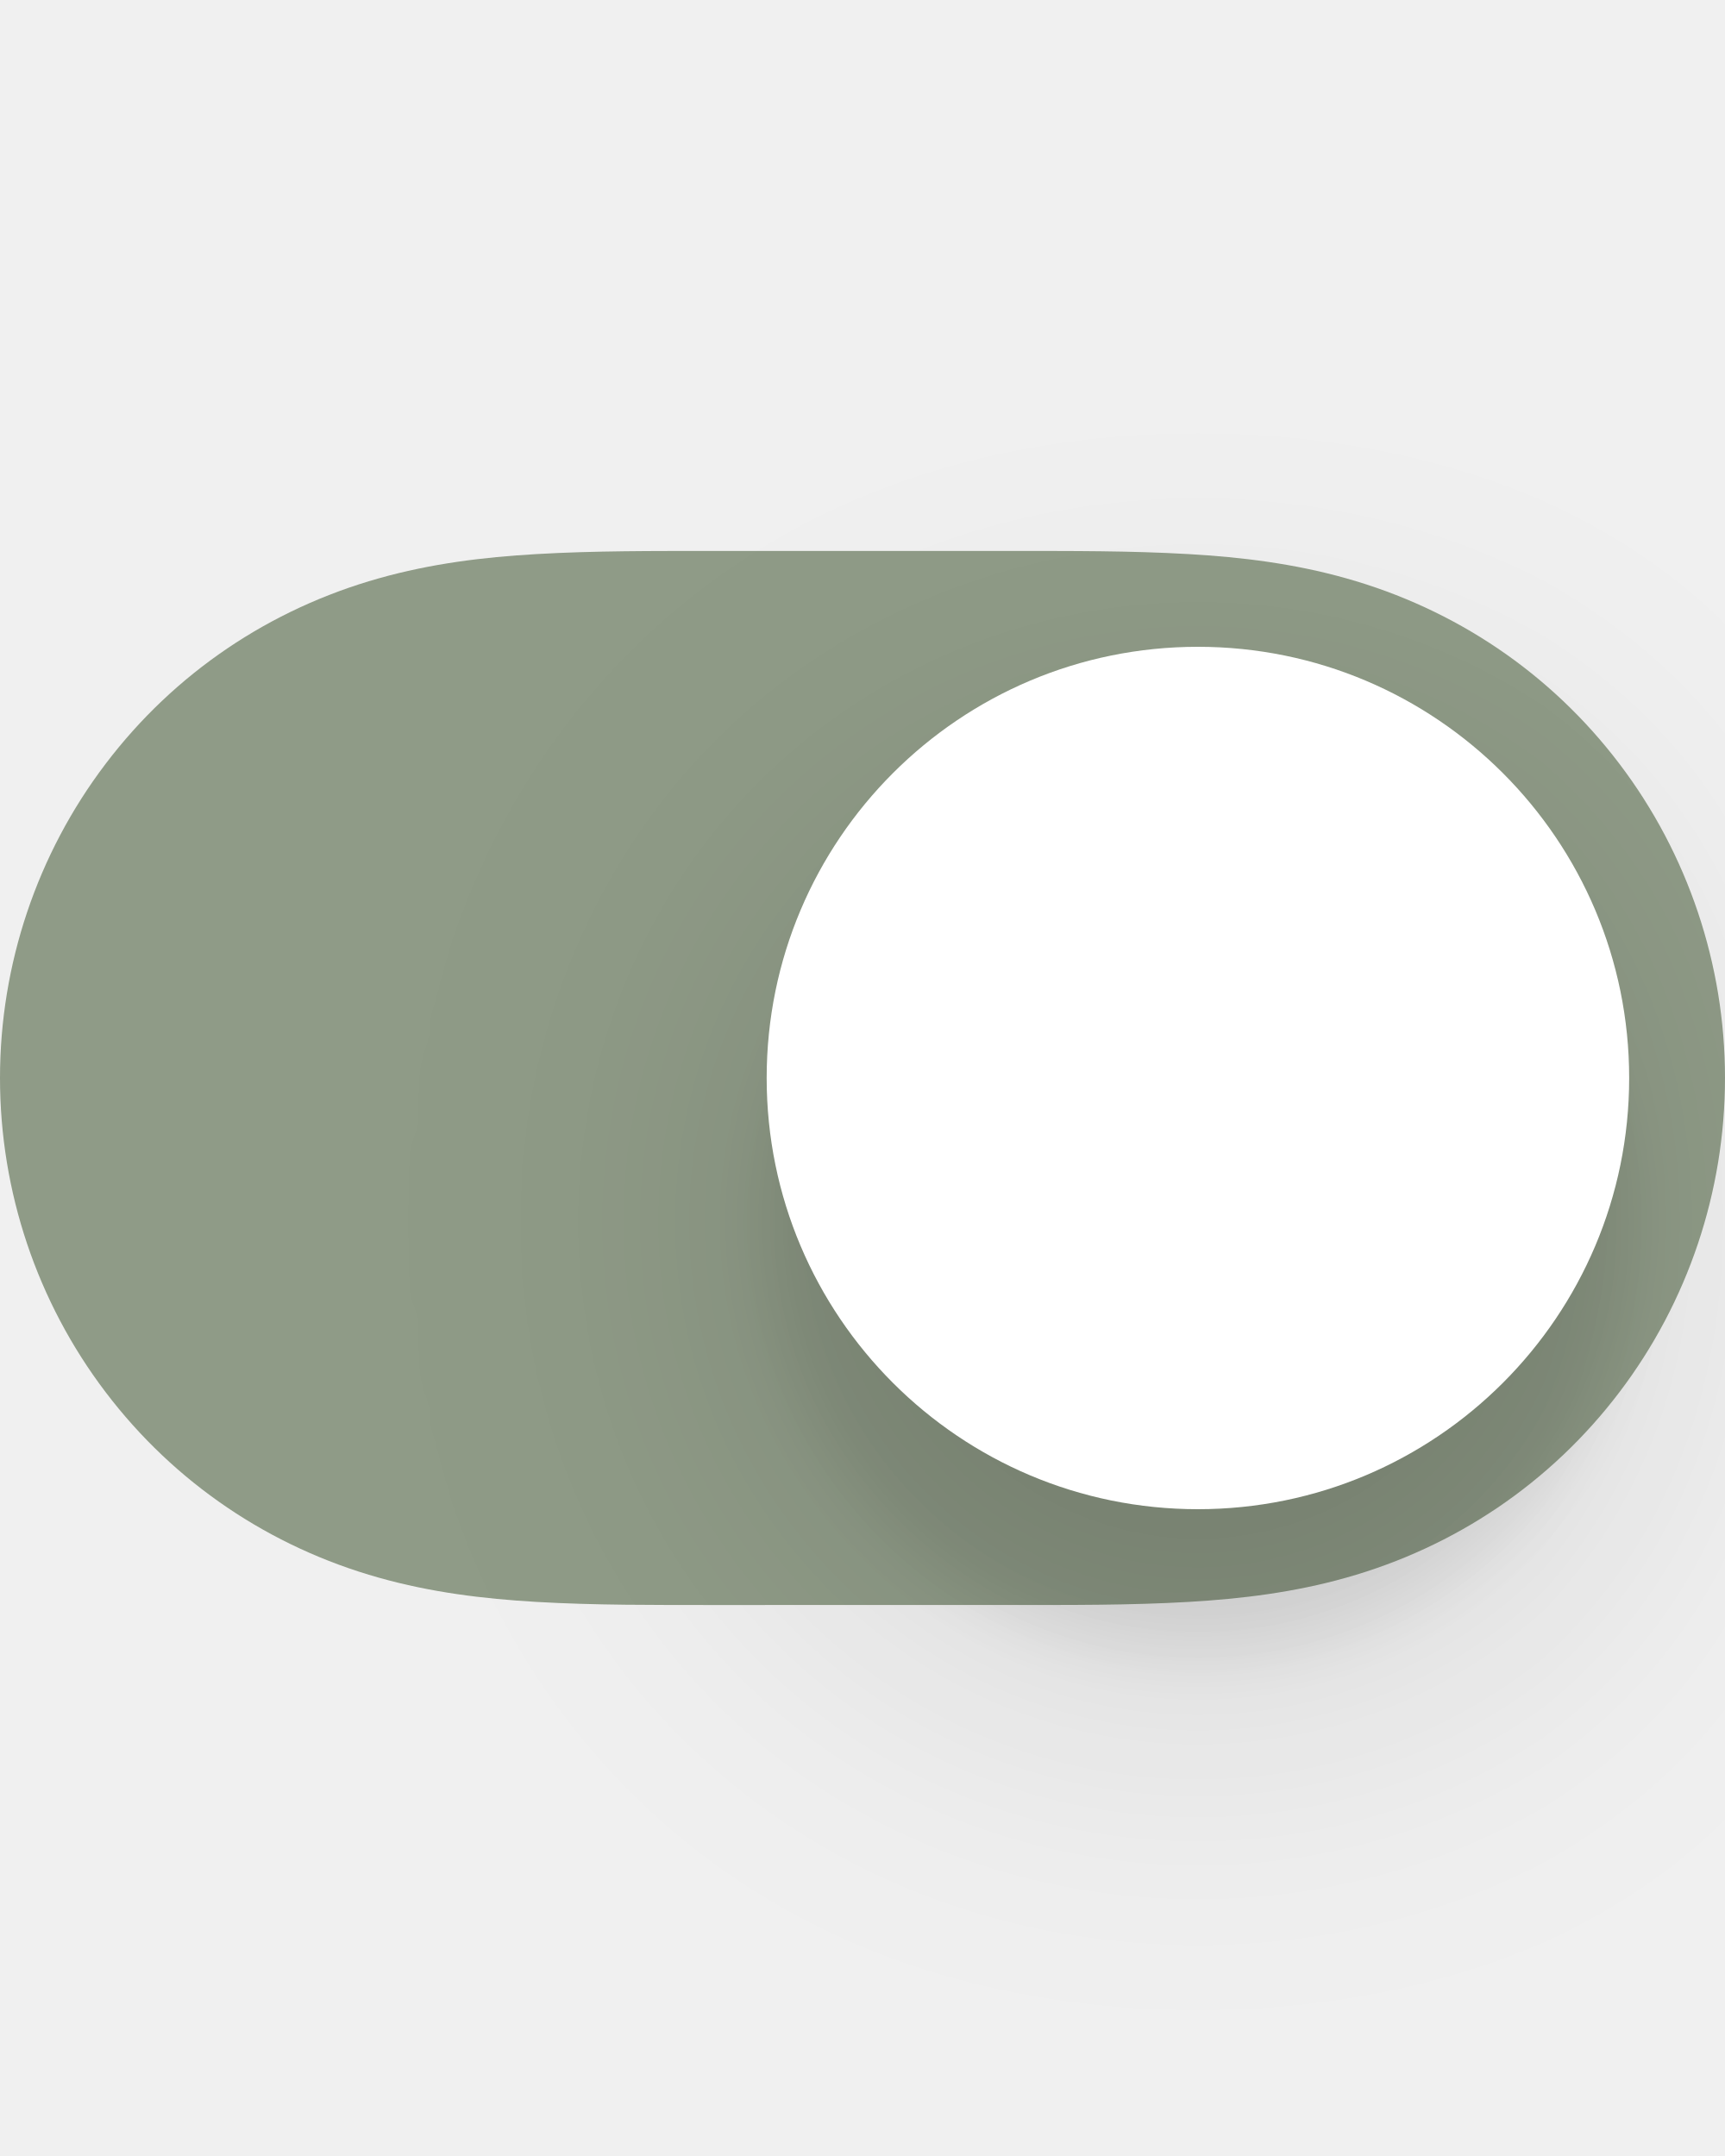
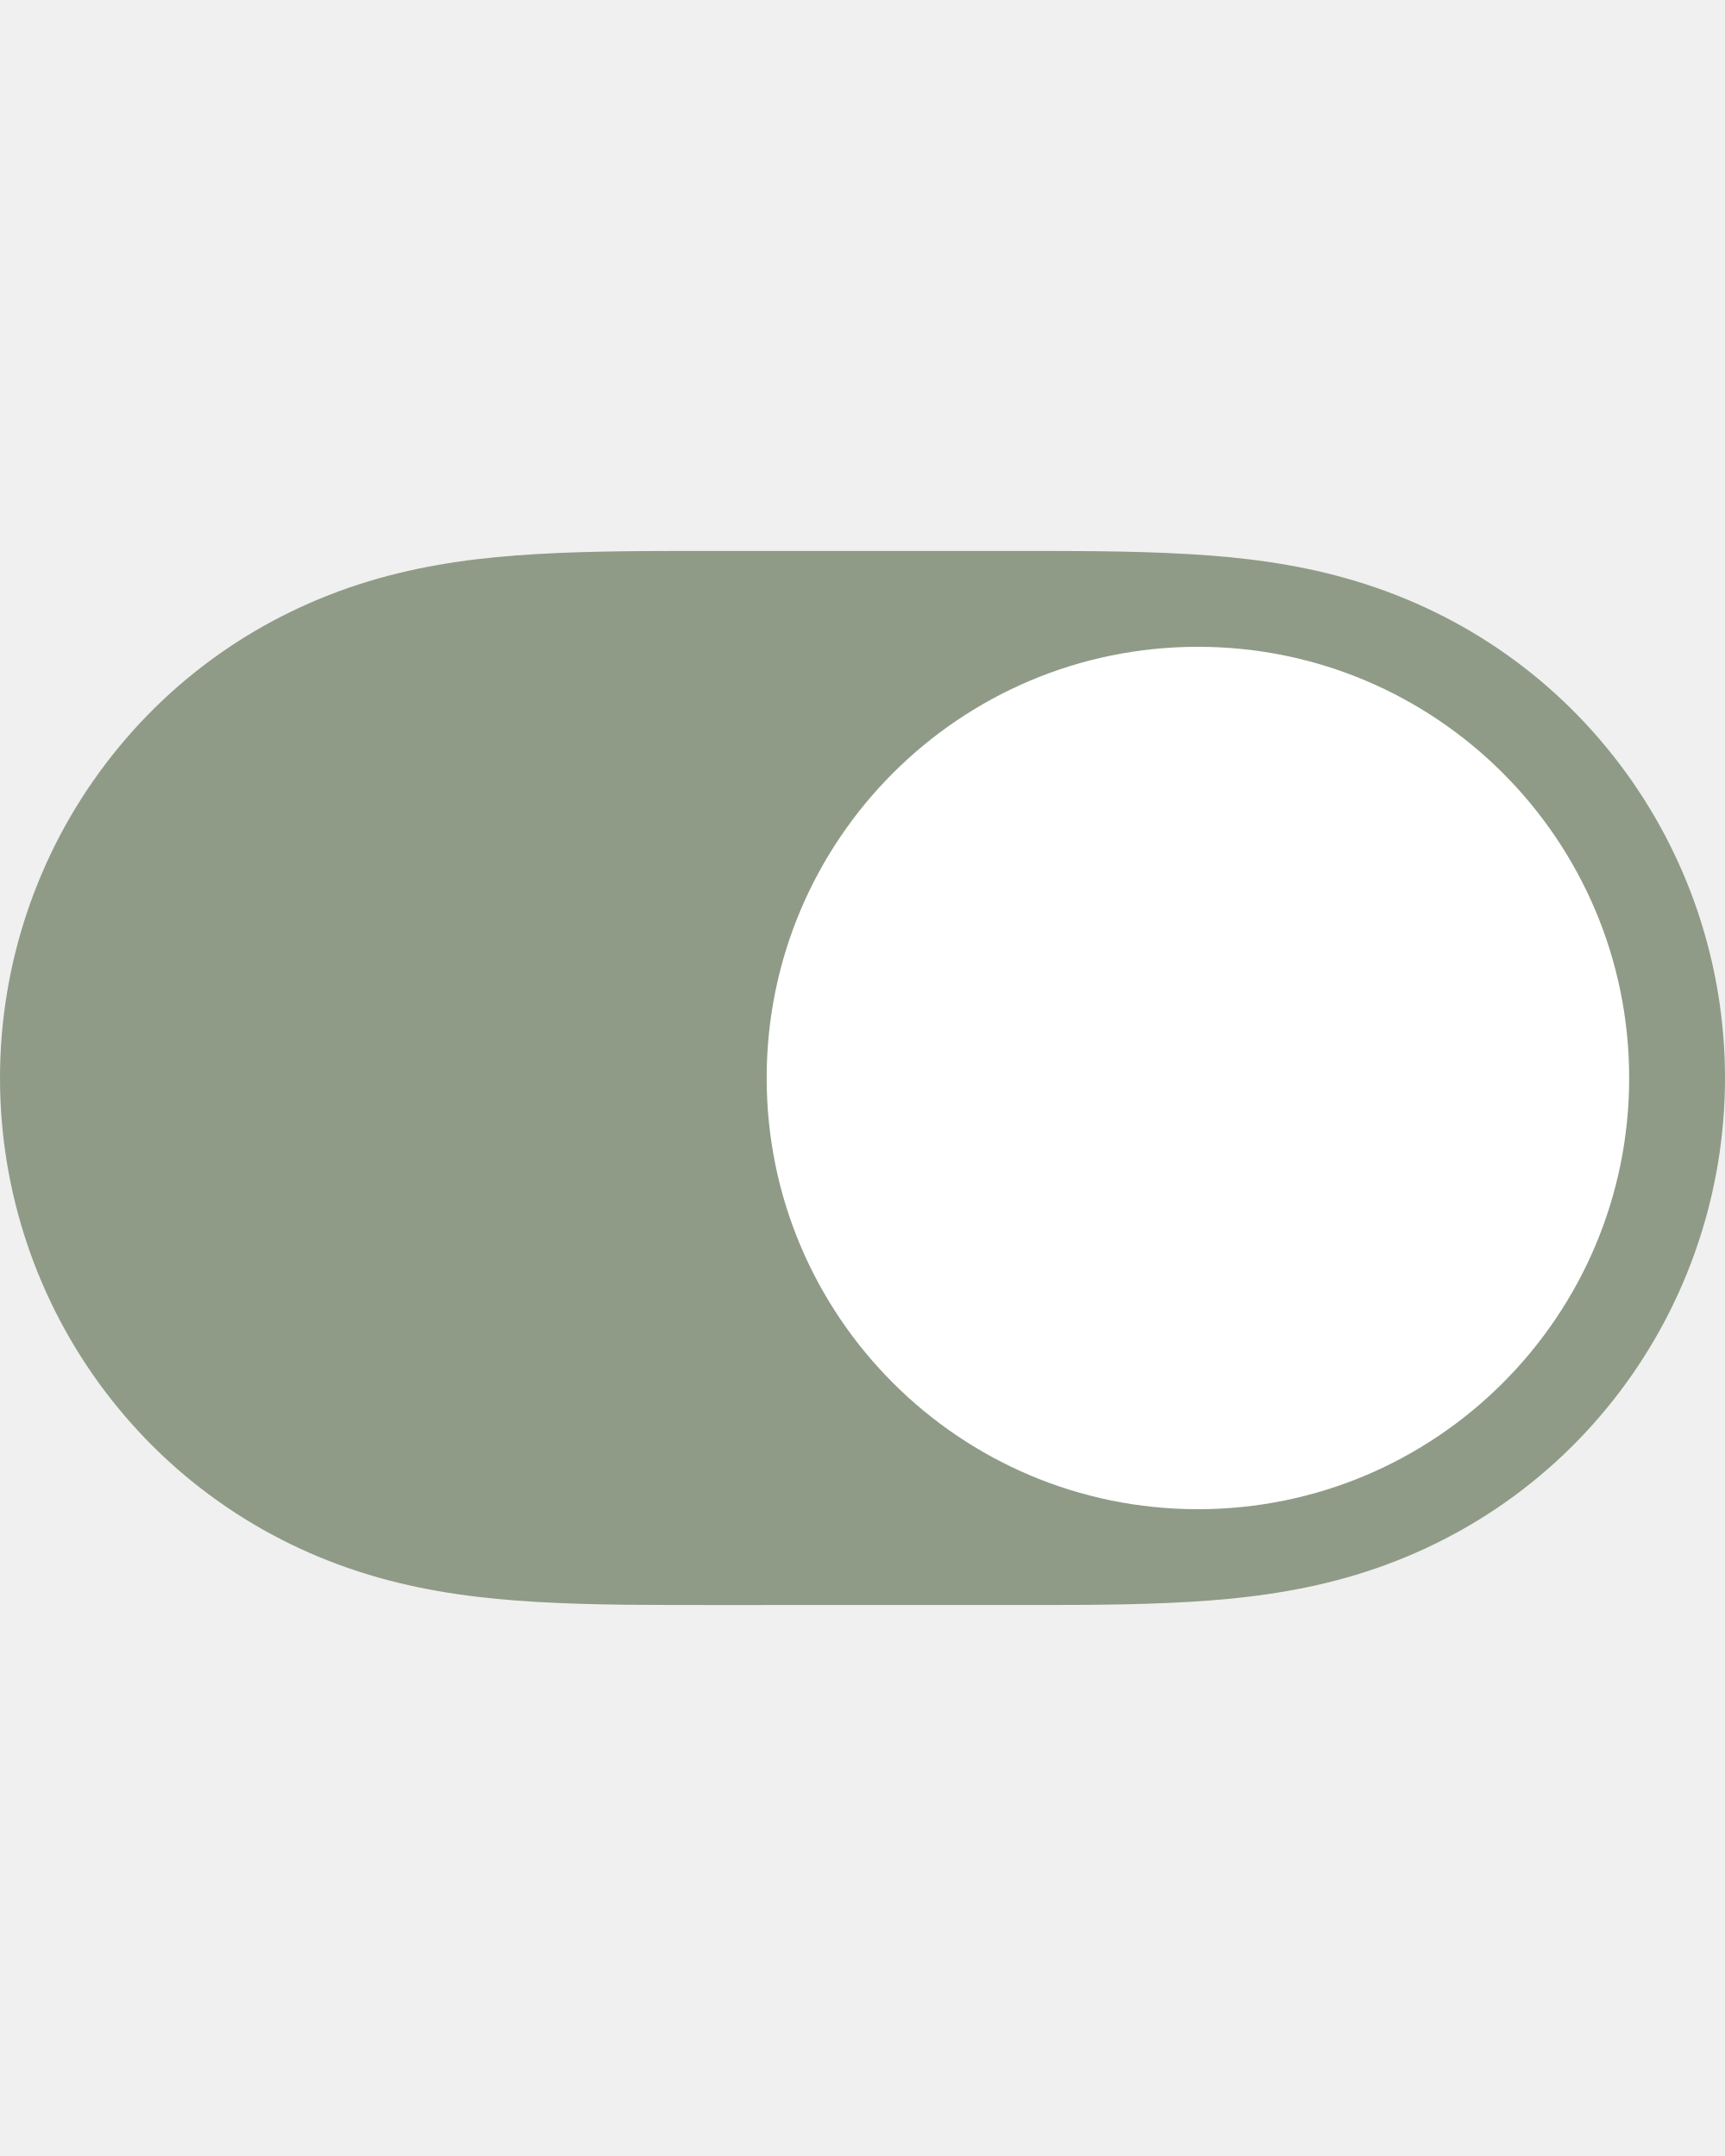
<svg xmlns="http://www.w3.org/2000/svg" width="36" height="45" viewBox="0 0 36 45" fill="none">
  <path fill-rule="evenodd" clip-rule="evenodd" d="M11.193 11.565C12.421 11.494 13.648 11.5 14.877 11.5C14.885 11.5 21.1 11.5 21.1 11.5C22.352 11.5 23.579 11.494 24.807 11.565C25.923 11.629 27.01 11.765 28.092 12.07C30.37 12.71 32.359 14.047 33.797 15.943C35.226 17.826 36 20.132 36 22.499C36 24.87 35.226 27.174 33.797 29.057C32.359 30.952 30.37 32.29 28.092 32.93C27.01 33.235 25.923 33.37 24.807 33.435C23.579 33.506 22.352 33.499 21.124 33.499C21.116 33.499 14.899 33.5 14.899 33.5C13.648 33.499 12.421 33.506 11.193 33.435C10.078 33.37 8.991 33.235 7.909 32.93C5.631 32.29 3.642 30.952 2.204 29.057C0.774 27.174 0 24.87 0 22.5C0 20.132 0.774 17.826 2.204 15.943C3.642 14.047 5.631 12.71 7.909 12.07C8.991 11.765 10.078 11.629 11.193 11.565Z" fill="#8F9B87" />
-   <g filter="url(#filter0_dd_446_270)">
-     <path fill-rule="evenodd" clip-rule="evenodd" d="M25 31.5C29.971 31.5 34 27.471 34 22.5C34 17.529 29.971 13.5 25 13.5C20.029 13.5 16 17.529 16 22.5C16 27.471 20.029 31.5 25 31.5Z" fill="white" />
-   </g>
-   <defs>
-     <filter id="filter0_dd_446_270" x="8" y="8.5" width="34" height="34" filterUnits="userSpaceOnUse" color-interpolation-filters="sRGB">
-       <feFlood flood-opacity="0" result="BackgroundImageFix" />
-       <feColorMatrix in="SourceAlpha" type="matrix" values="0 0 0 0 0 0 0 0 0 0 0 0 0 0 0 0 0 0 127 0" result="hardAlpha" />
-       <feOffset dy="3" />
-       <feGaussianBlur stdDeviation="0.5" />
-       <feColorMatrix type="matrix" values="0 0 0 0 0 0 0 0 0 0 0 0 0 0 0 0 0 0 0.06 0" />
-       <feBlend mode="normal" in2="BackgroundImageFix" result="effect1_dropShadow_446_270" />
-       <feColorMatrix in="SourceAlpha" type="matrix" values="0 0 0 0 0 0 0 0 0 0 0 0 0 0 0 0 0 0 127 0" result="hardAlpha" />
-       <feOffset dy="3" />
-       <feGaussianBlur stdDeviation="4" />
-       <feColorMatrix type="matrix" values="0 0 0 0 0 0 0 0 0 0 0 0 0 0 0 0 0 0 0.15 0" />
-       <feBlend mode="normal" in2="effect1_dropShadow_446_270" result="effect2_dropShadow_446_270" />
-       <feBlend mode="normal" in="SourceGraphic" in2="effect2_dropShadow_446_270" result="shape" />
-     </filter>
-   </defs>
+   <path fill-rule="evenodd" clip-rule="evenodd" d="M25 31.5C29.971 31.5 34 27.471 34 22.5C34 17.529 29.971 13.5 25 13.5C20.029 13.5 16 17.529 16 22.5C16 27.471 20.029 31.5 25 31.5Z" fill="white" />
</svg>
